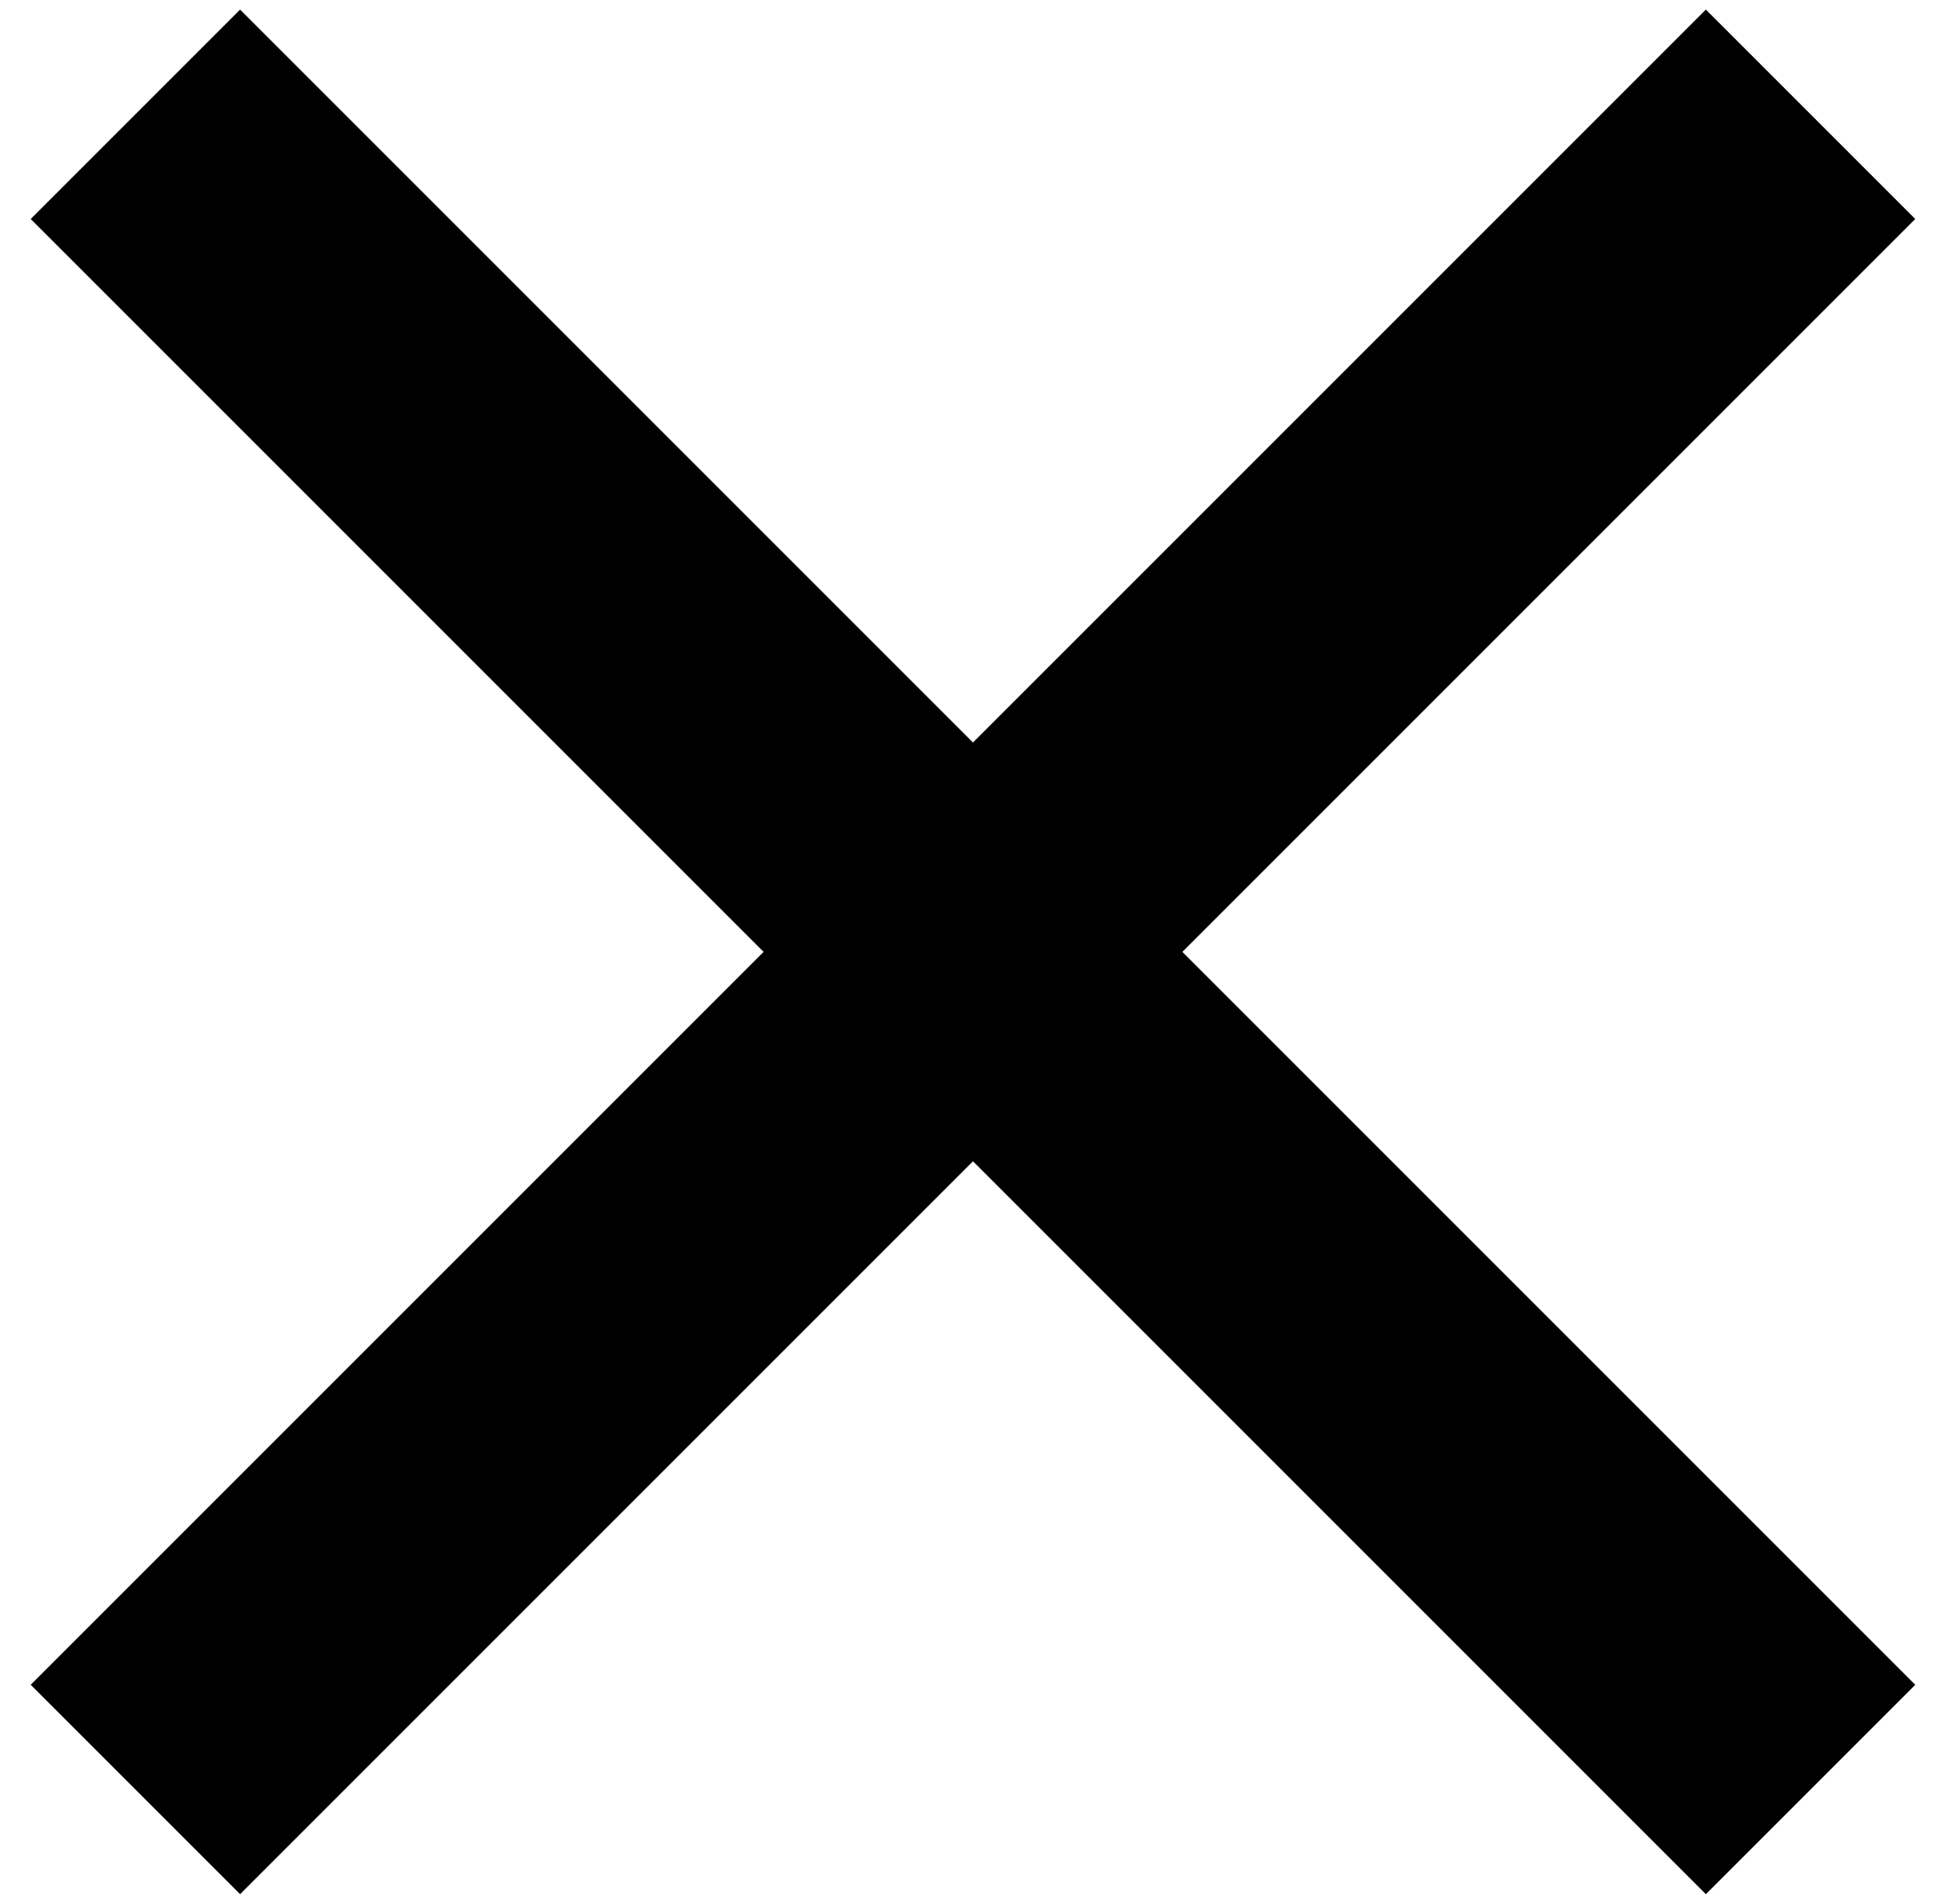
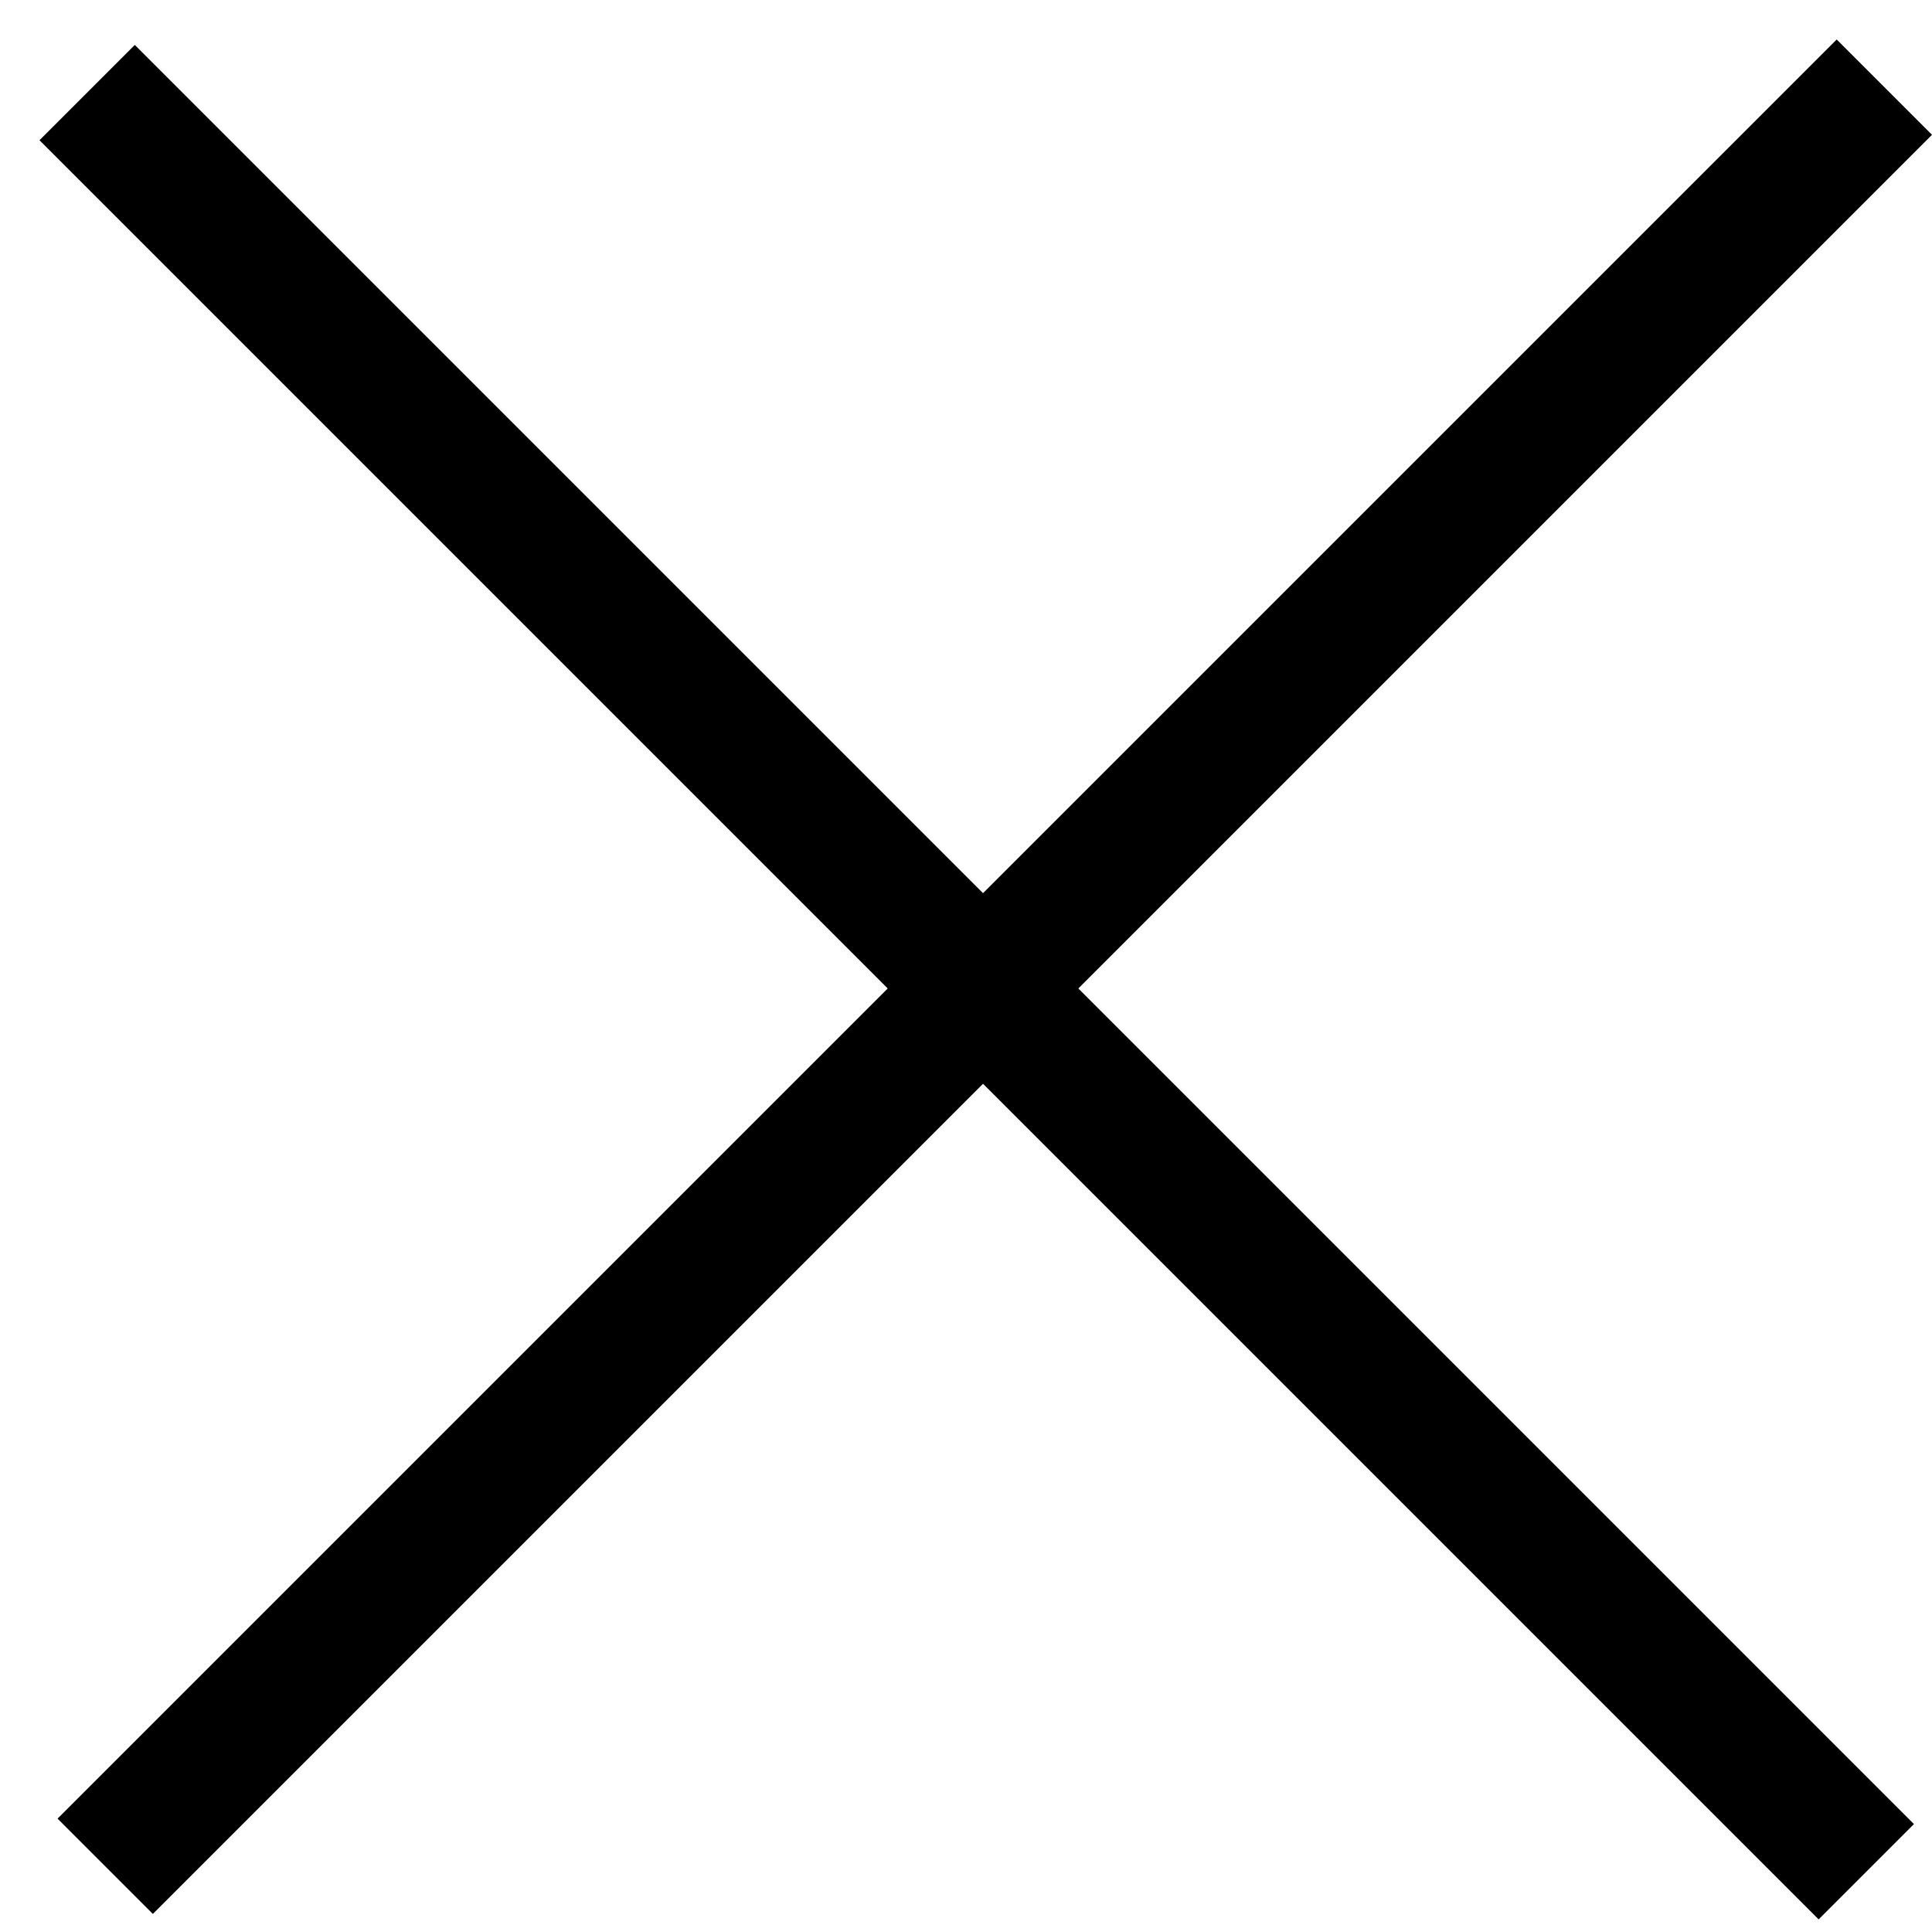
- <svg xmlns="http://www.w3.org/2000/svg" width="46" height="45" viewBox="0 0 46 45" fill="none">
-   <rect x="5.676" y="0.227" width="56" height="7" transform="rotate(45 5.67578 0.226562)" fill="black" />
-   <rect x="45.273" y="5.177" width="56" height="7" transform="rotate(135 45.2734 5.17676)" fill="black" />
+ <svg xmlns="http://www.w3.org/2000/svg" width="43" height="43" viewBox="0 0 43 43" fill="none">
+   <rect x="3" y="1" width="56" height="3" transform="rotate(45 3 1)" fill="black" />
+   <rect x="43" y="3" width="56" height="3" transform="rotate(135 43 3)" fill="black" />
</svg>
